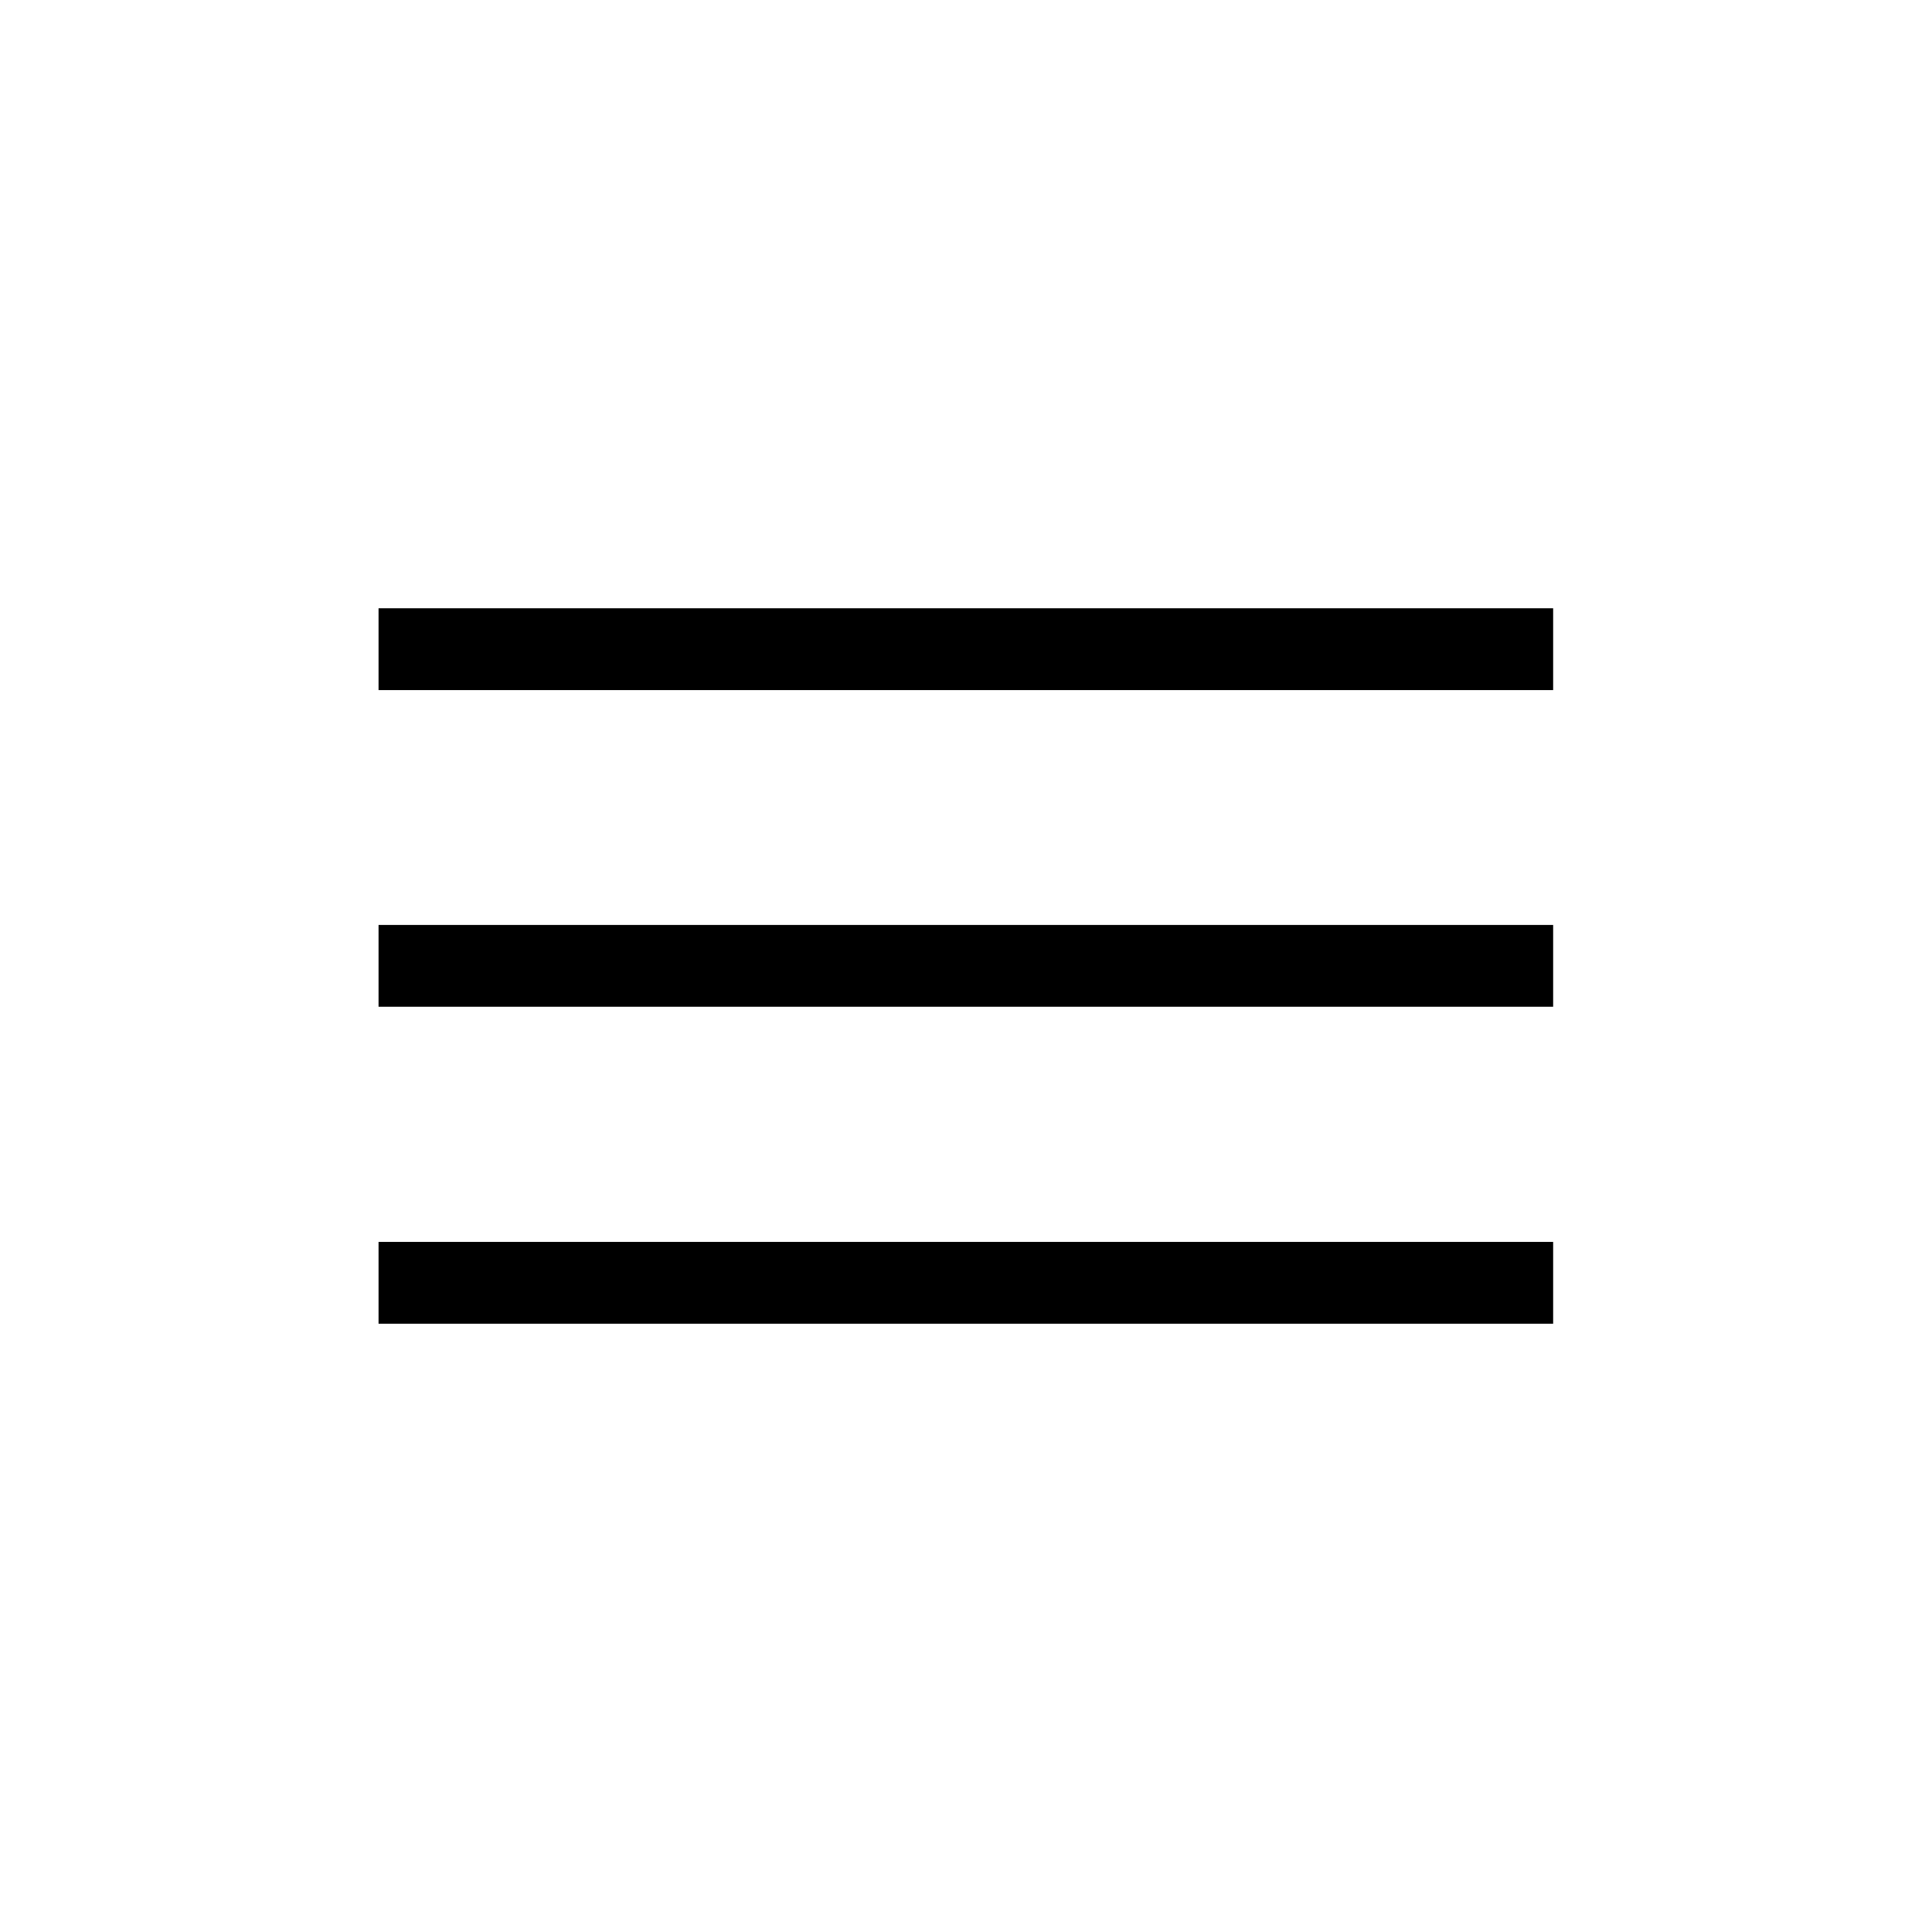
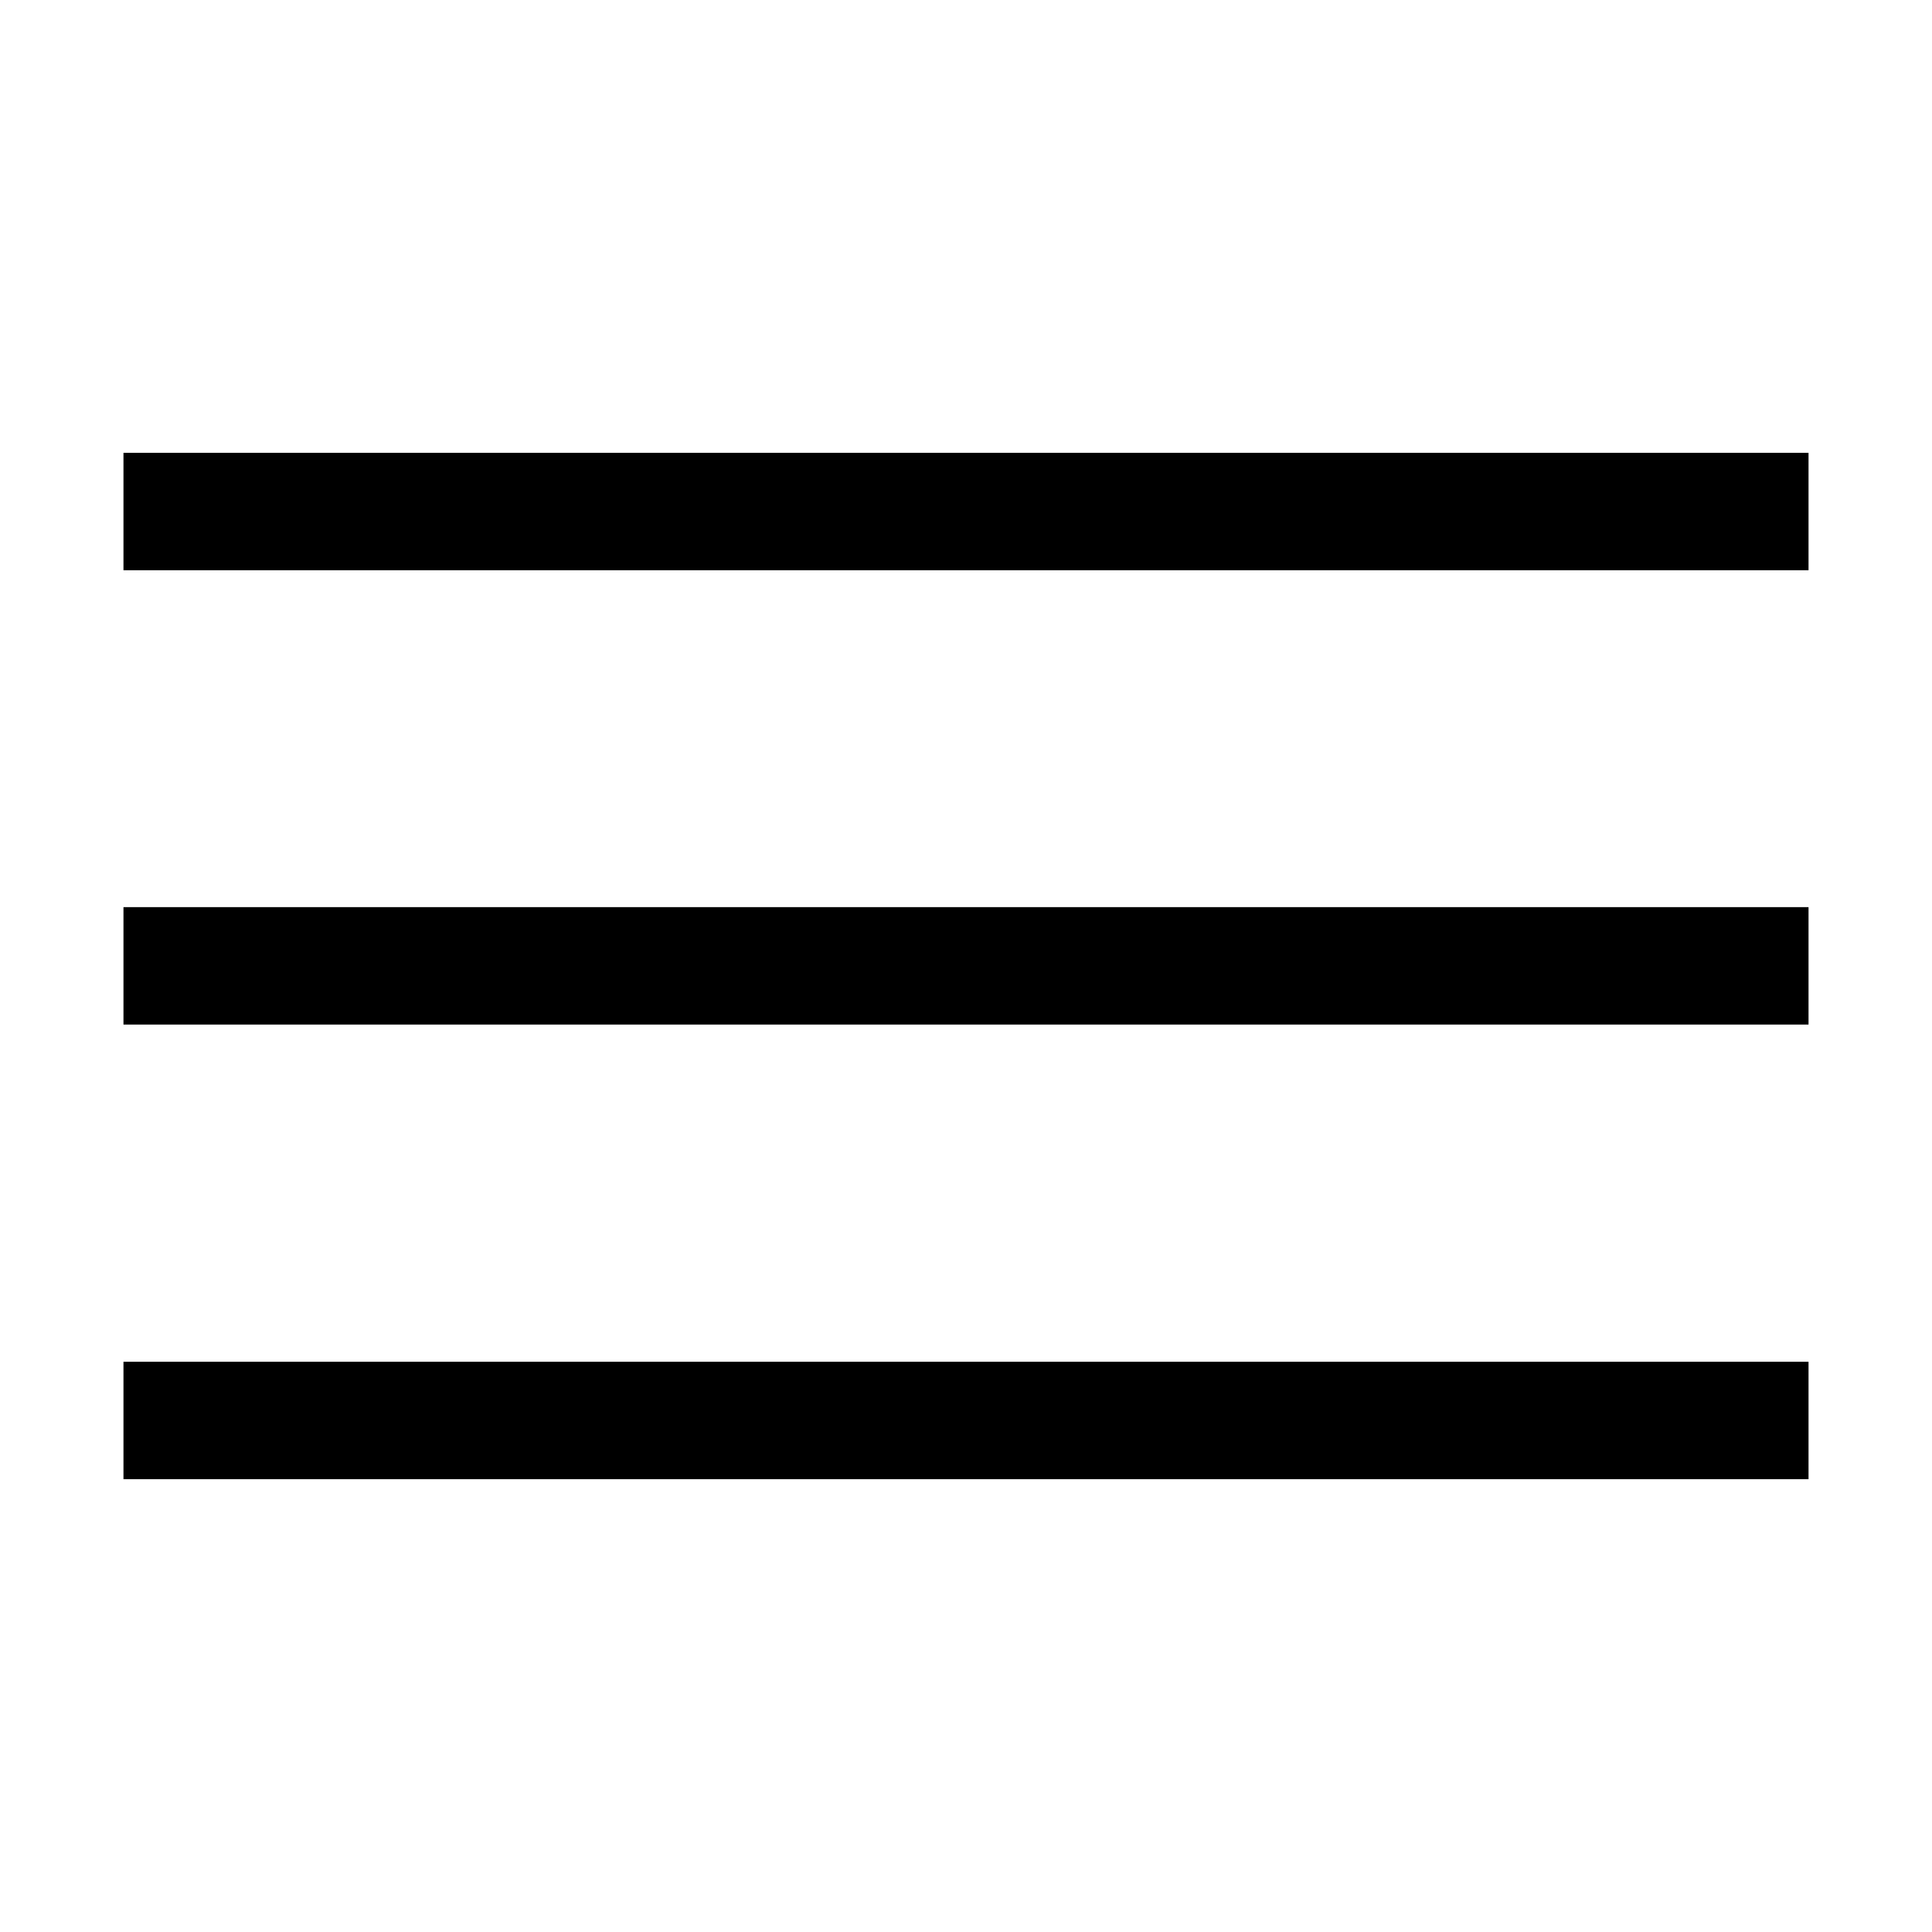
<svg xmlns="http://www.w3.org/2000/svg" viewBox="0 0 64 64">
-   <rect x="12.54" y="20.15" width="38.91" height="2.71" />
-   <rect x="12.54" y="41.14" width="38.91" height="2.71" />
-   <rect x="12.54" y="30.64" width="38.91" height="2.71" />
+   <rect x="4.09" y="15" width="55.82" height="3.89" />
+   <rect x="4.09" y="45.11" width="55.82" height="3.89" />
+   <rect x="4.09" y="30.05" width="55.82" height="3.89" />
</svg>
